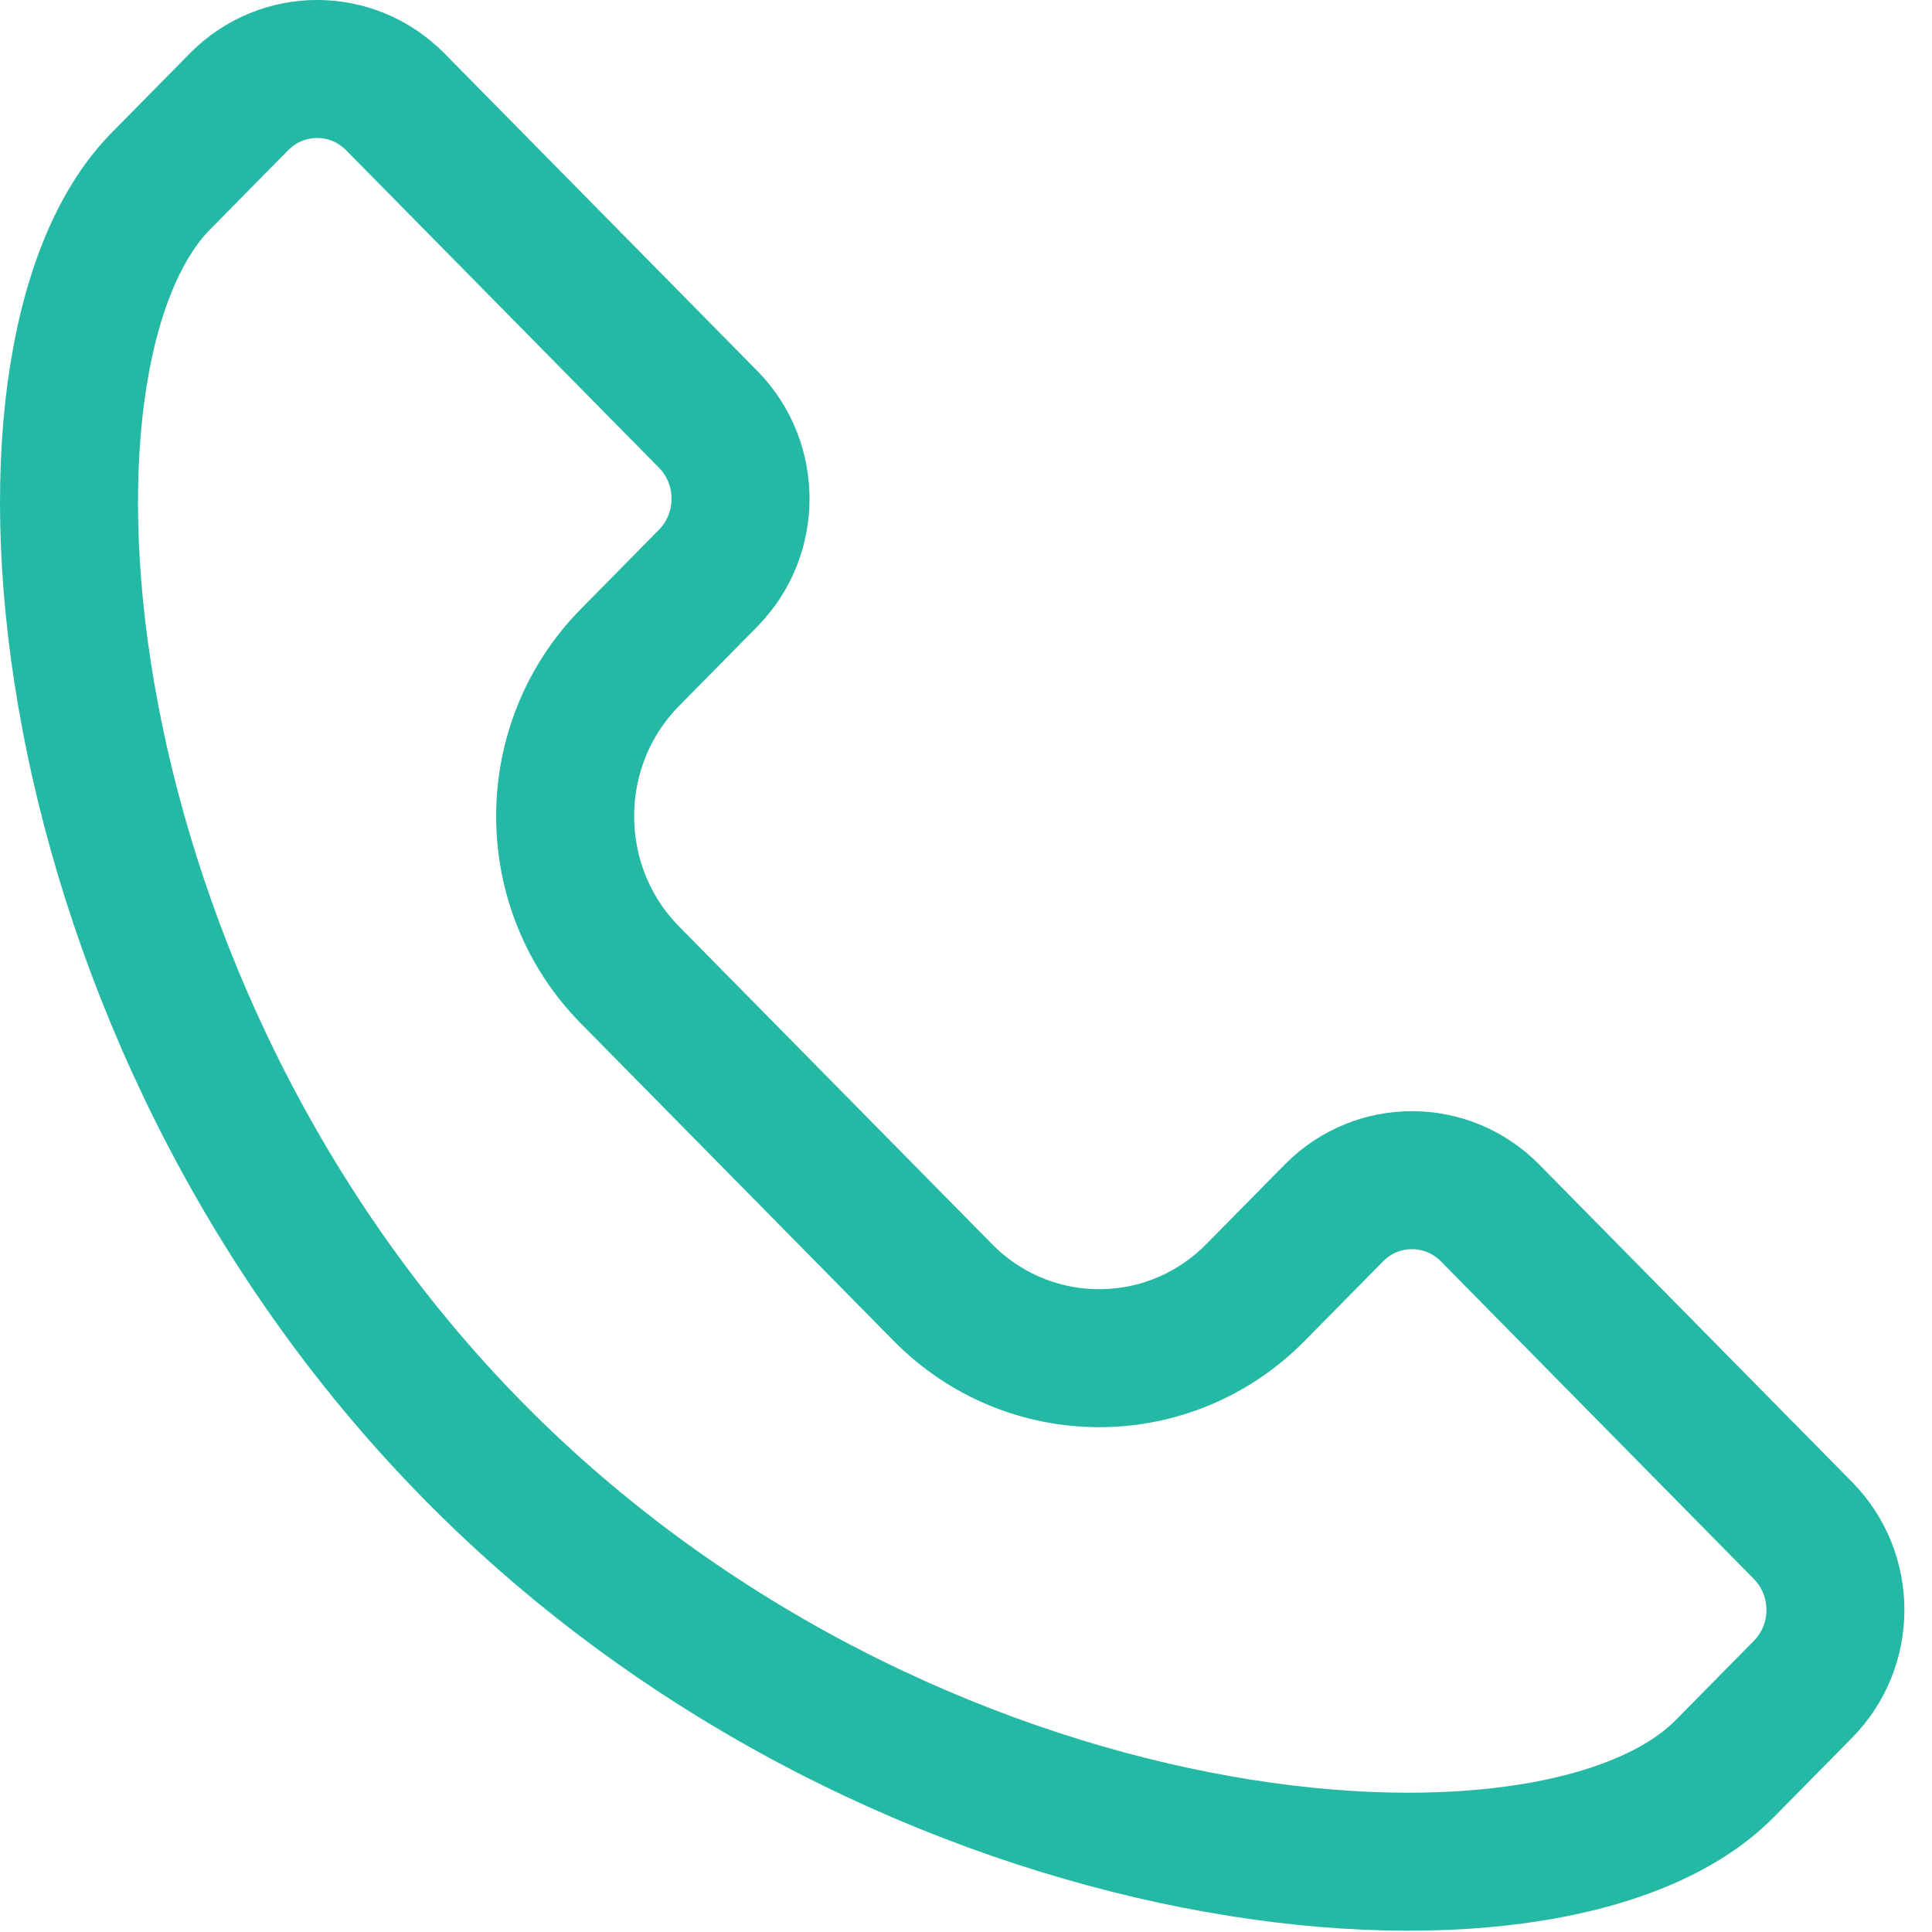
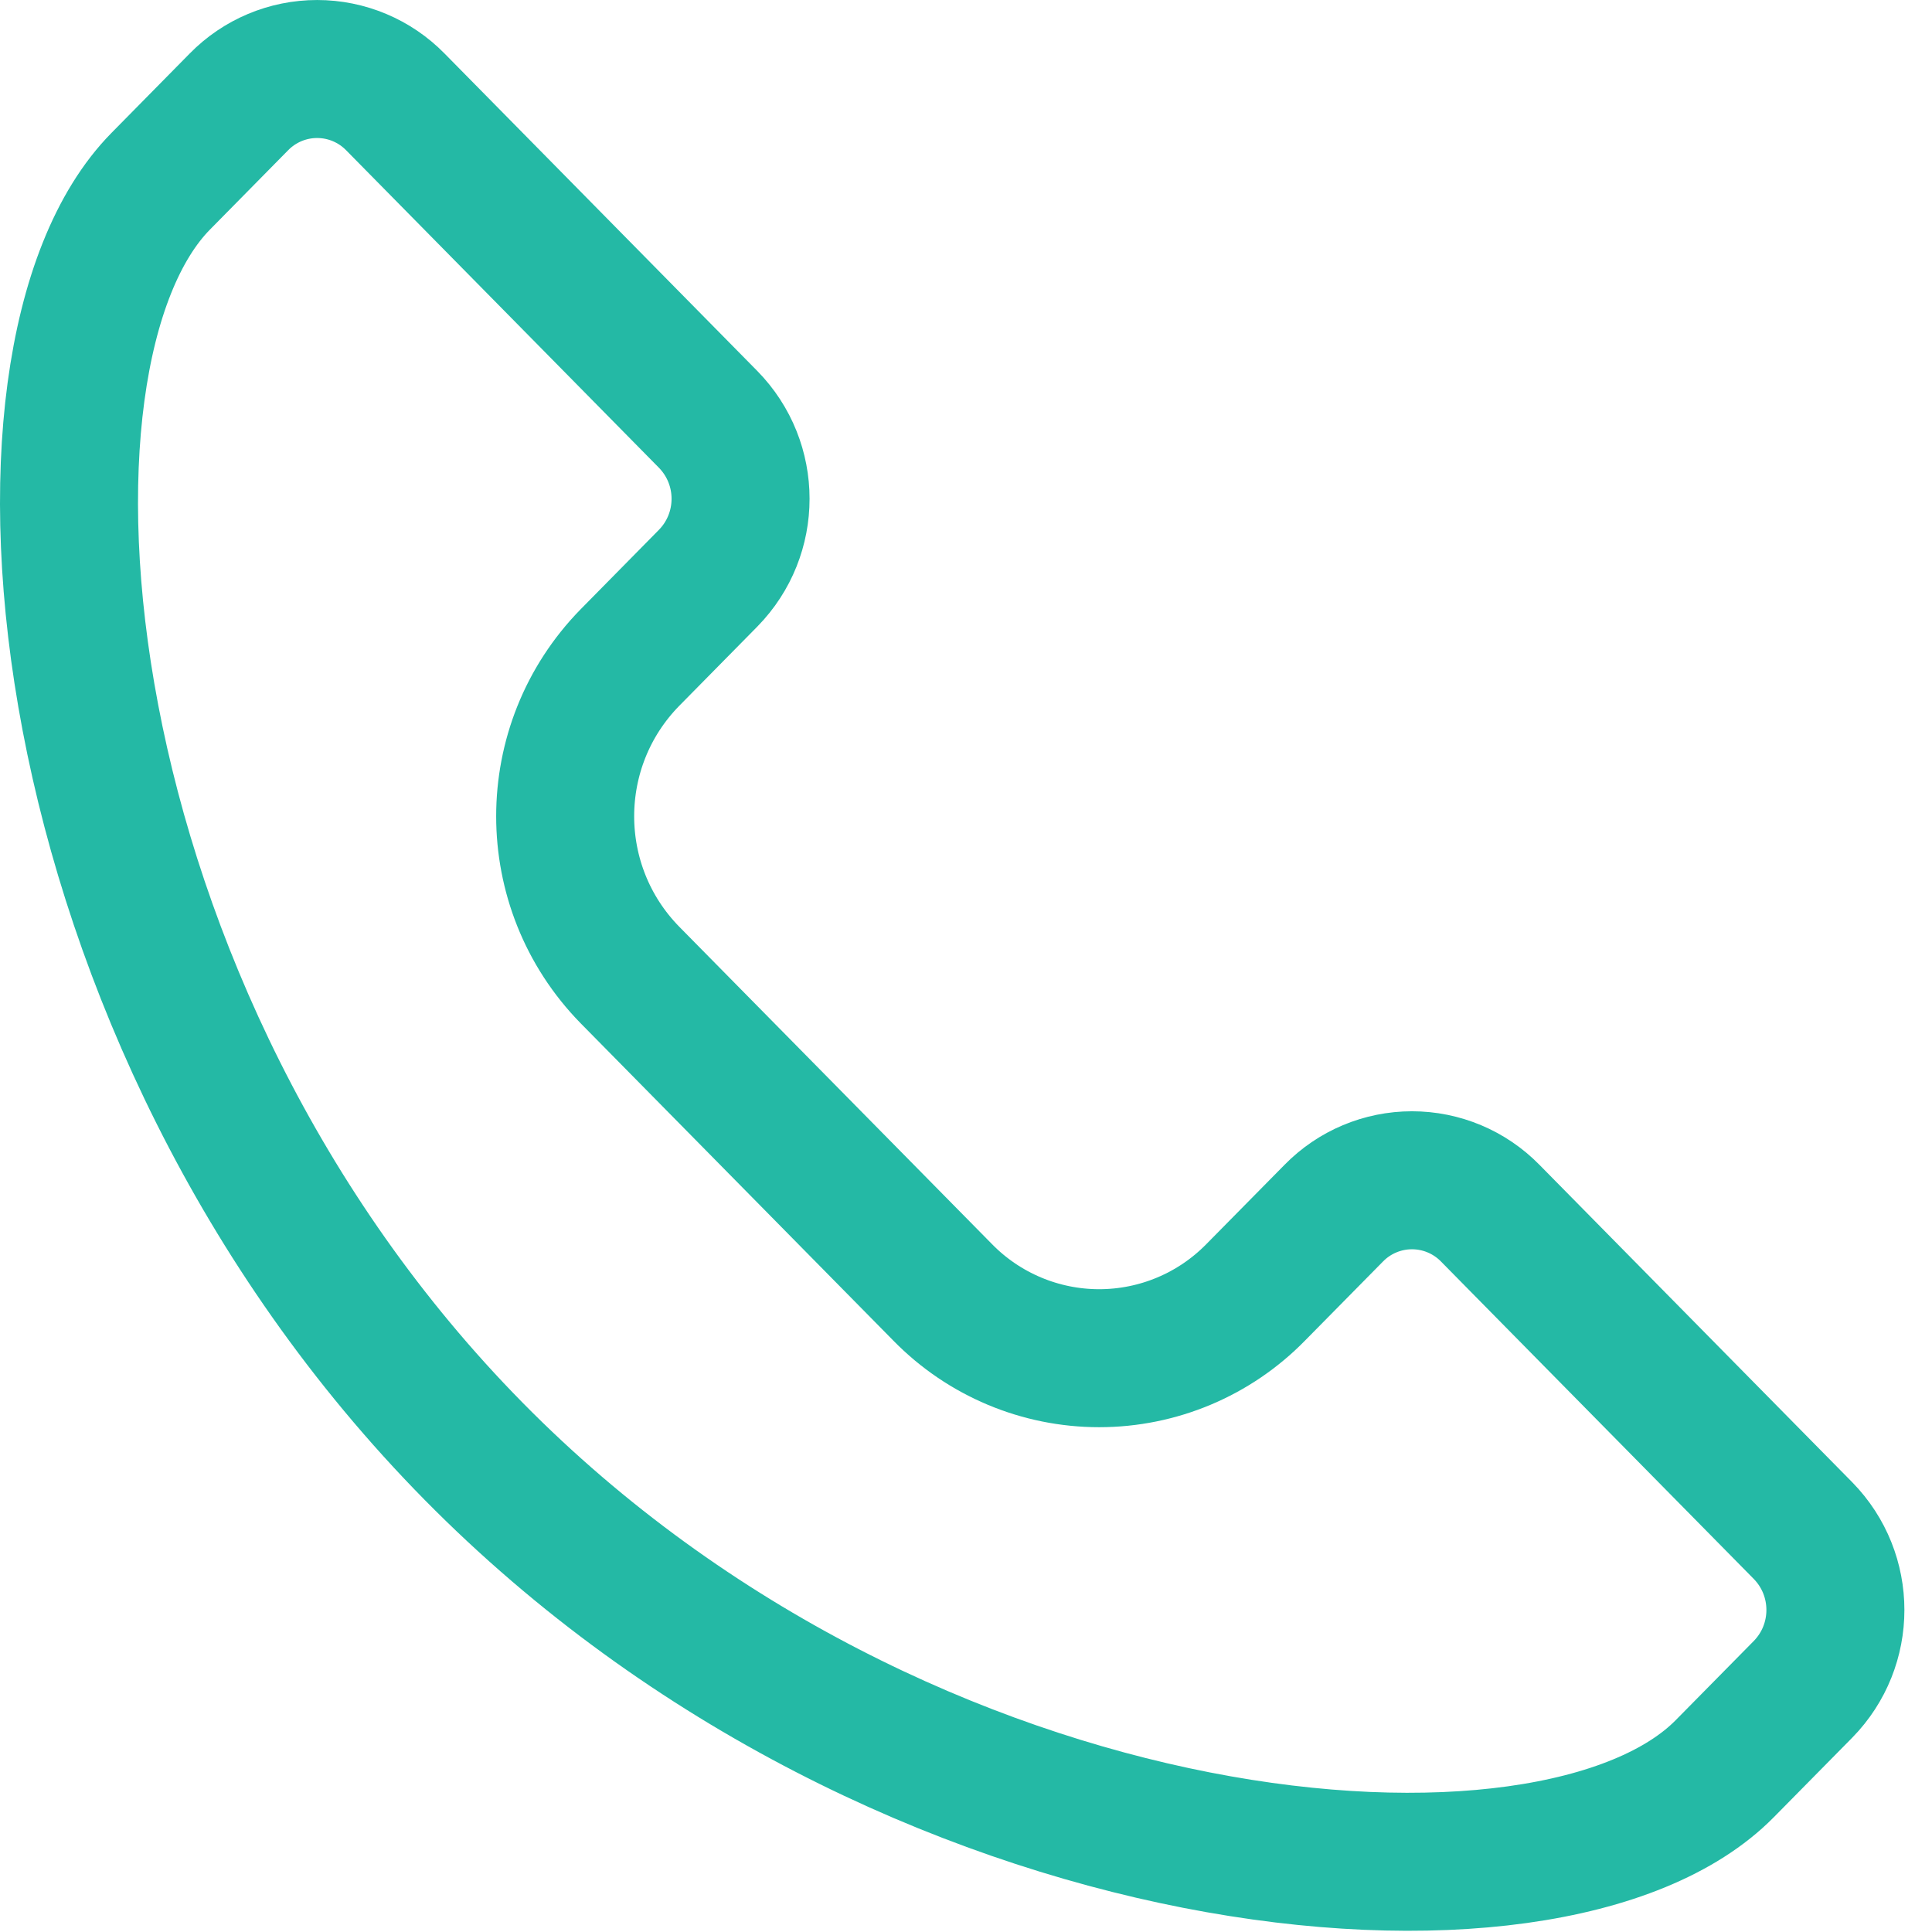
- <svg xmlns="http://www.w3.org/2000/svg" width="35" height="35" viewBox="0 0 35 35" fill="none">
-   <path d="M2.912 3.283C-0.218 6.46 0.754 18.348 8.579 26.289C16.403 34.23 28.117 35.217 31.246 32.04L32.663 30.603C33.446 29.808 33.446 28.521 32.663 27.727L26.996 21.976C26.214 21.181 24.945 21.181 24.163 21.976L22.746 23.413C21.181 25.002 18.644 25.002 17.079 23.413L11.412 17.662C9.847 16.074 9.847 13.499 11.412 11.911L12.829 10.473C13.611 9.679 13.611 8.391 12.829 7.597L7.162 1.846C6.379 1.051 5.111 1.051 4.328 1.846L2.912 3.283Z" stroke="#24B9A5" stroke-width="2.5" stroke-miterlimit="10" stroke-linecap="round" stroke-linejoin="round" />
+ <svg xmlns="http://www.w3.org/2000/svg" width="35" height="35" fill="none" viewBox="0 0 35 35">
+   <path stroke="#24b9a5" stroke-linecap="round" stroke-linejoin="round" stroke-miterlimit="10" stroke-width="2.5" d="M2.912 3.283C-.218 6.46.754 18.348 8.579 26.29s19.538 8.928 22.667 5.751l1.417-1.437a2.055 2.055 0 0 0 0-2.876l-5.667-5.751a1.983 1.983 0 0 0-2.833 0l-1.417 1.437a3.966 3.966 0 0 1-5.667 0l-5.667-5.751a4.11 4.11 0 0 1 0-5.751l1.417-1.438a2.055 2.055 0 0 0 0-2.876L7.162 1.846a1.983 1.983 0 0 0-2.834 0z" />
</svg>
